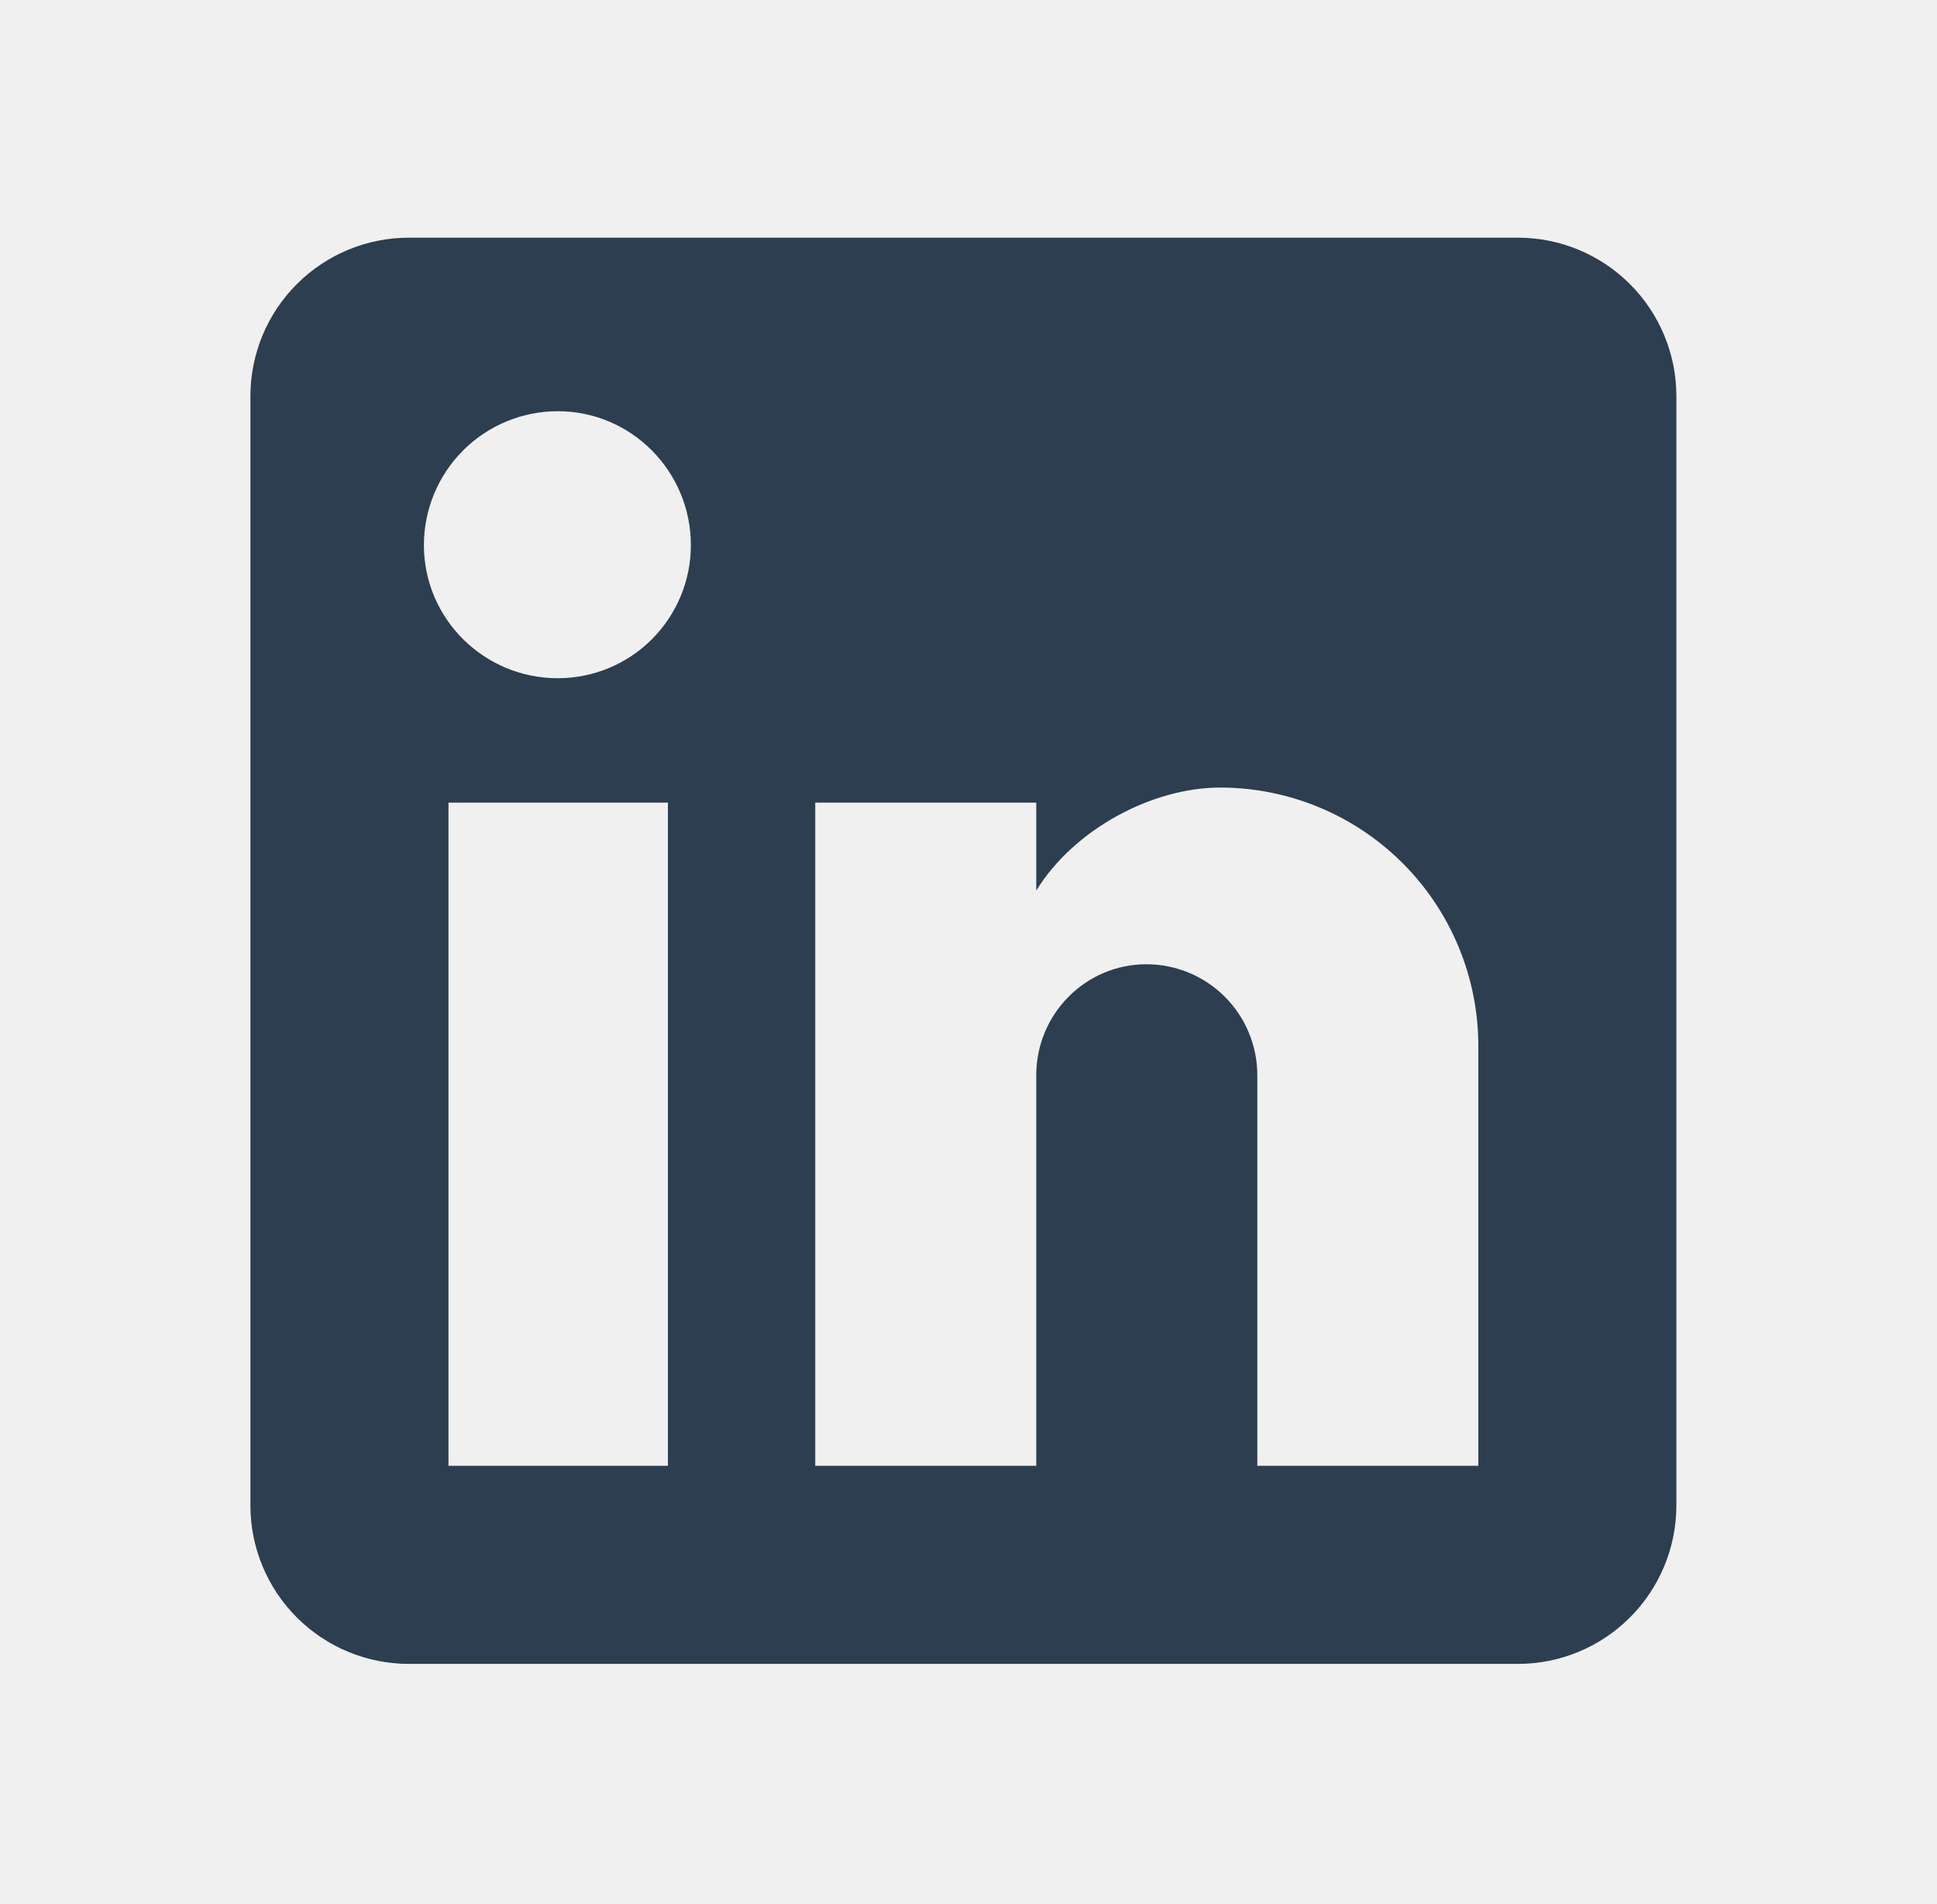
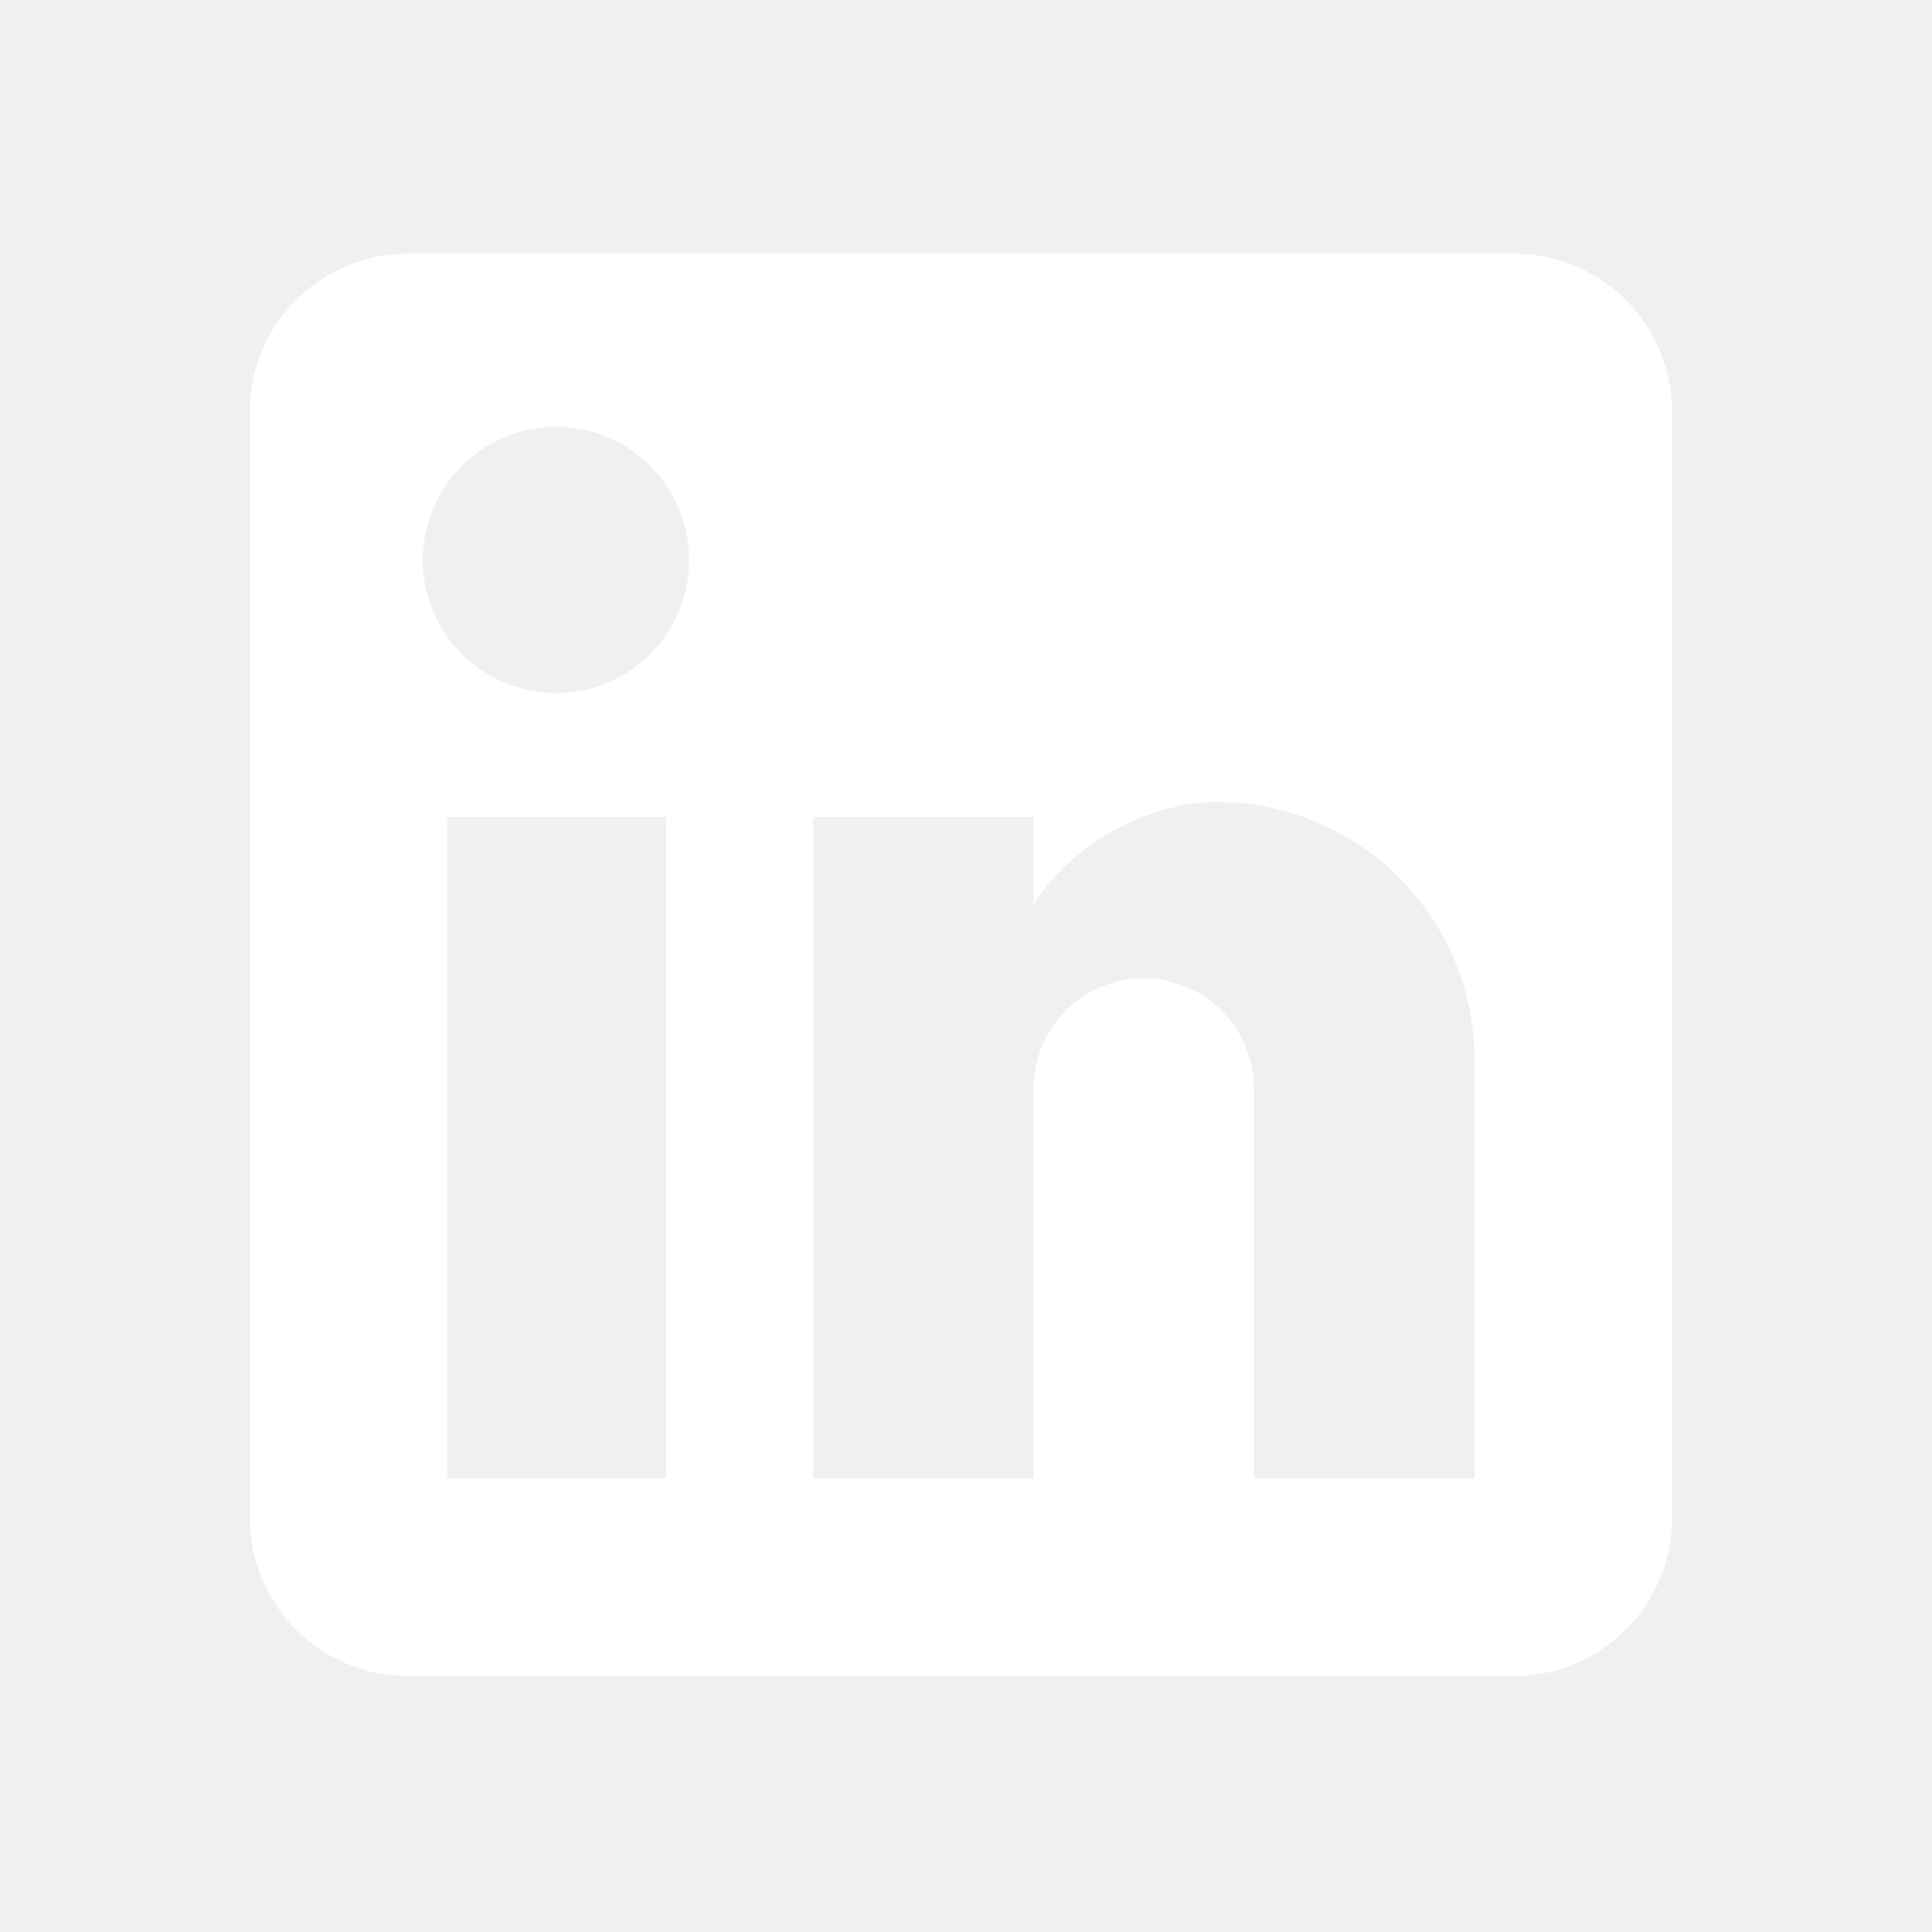
- <svg xmlns="http://www.w3.org/2000/svg" width="58" height="57" viewBox="0 0 58 57" fill="none">
+ <svg xmlns="http://www.w3.org/2000/svg" width="50" height="50" viewBox="0 0 58 57" fill="none">
  <g id="linkedin">
-     <path id="Vector" d="M45.452 7.116C46.71 7.116 47.917 7.616 48.806 8.506C49.696 9.395 50.196 10.602 50.196 11.86V45.07C50.196 46.328 49.696 47.535 48.806 48.424C47.917 49.314 46.71 49.814 45.452 49.814H12.242C10.984 49.814 9.778 49.314 8.888 48.424C7.998 47.535 7.498 46.328 7.498 45.07V11.86C7.498 10.602 7.998 9.395 8.888 8.506C9.778 7.616 10.984 7.116 12.242 7.116H45.452ZM44.266 43.884V31.312C44.266 29.261 43.451 27.294 42.001 25.843C40.551 24.393 38.584 23.578 36.533 23.578C34.517 23.578 32.168 24.812 31.029 26.662V24.029H24.411V43.884H31.029V32.189C31.029 30.363 32.5 28.868 34.327 28.868C35.208 28.868 36.052 29.218 36.675 29.841C37.298 30.464 37.648 31.308 37.648 32.189V43.884H44.266ZM16.702 20.305C17.759 20.305 18.773 19.885 19.52 19.138C20.267 18.39 20.687 17.377 20.687 16.32C20.687 14.114 18.908 12.311 16.702 12.311C15.639 12.311 14.619 12.733 13.867 13.485C13.116 14.237 12.693 15.257 12.693 16.32C12.693 18.526 14.496 20.305 16.702 20.305ZM19.999 43.884V24.029H13.429V43.884H19.999Z" fill="#2C3E50" />
+     <path id="Vector" d="M45.452 7.116C46.71 7.116 47.917 7.616 48.806 8.506C49.696 9.395 50.196 10.602 50.196 11.86V45.07C50.196 46.328 49.696 47.535 48.806 48.424C47.917 49.314 46.71 49.814 45.452 49.814H12.242C10.984 49.814 9.778 49.314 8.888 48.424C7.998 47.535 7.498 46.328 7.498 45.07V11.86C7.498 10.602 7.998 9.395 8.888 8.506C9.778 7.616 10.984 7.116 12.242 7.116H45.452ZM44.266 43.884V31.312C44.266 29.261 43.451 27.294 42.001 25.843C40.551 24.393 38.584 23.578 36.533 23.578C34.517 23.578 32.168 24.812 31.029 26.662V24.029H24.411V43.884H31.029V32.189C31.029 30.363 32.5 28.868 34.327 28.868C35.208 28.868 36.052 29.218 36.675 29.841C37.298 30.464 37.648 31.308 37.648 32.189V43.884H44.266ZM16.702 20.305C17.759 20.305 18.773 19.885 19.52 19.138C20.267 18.39 20.687 17.377 20.687 16.32C20.687 14.114 18.908 12.311 16.702 12.311C15.639 12.311 14.619 12.733 13.867 13.485C13.116 14.237 12.693 15.257 12.693 16.32C12.693 18.526 14.496 20.305 16.702 20.305ZM19.999 43.884V24.029H13.429V43.884H19.999Z" fill="white" />
  </g>
</svg>
